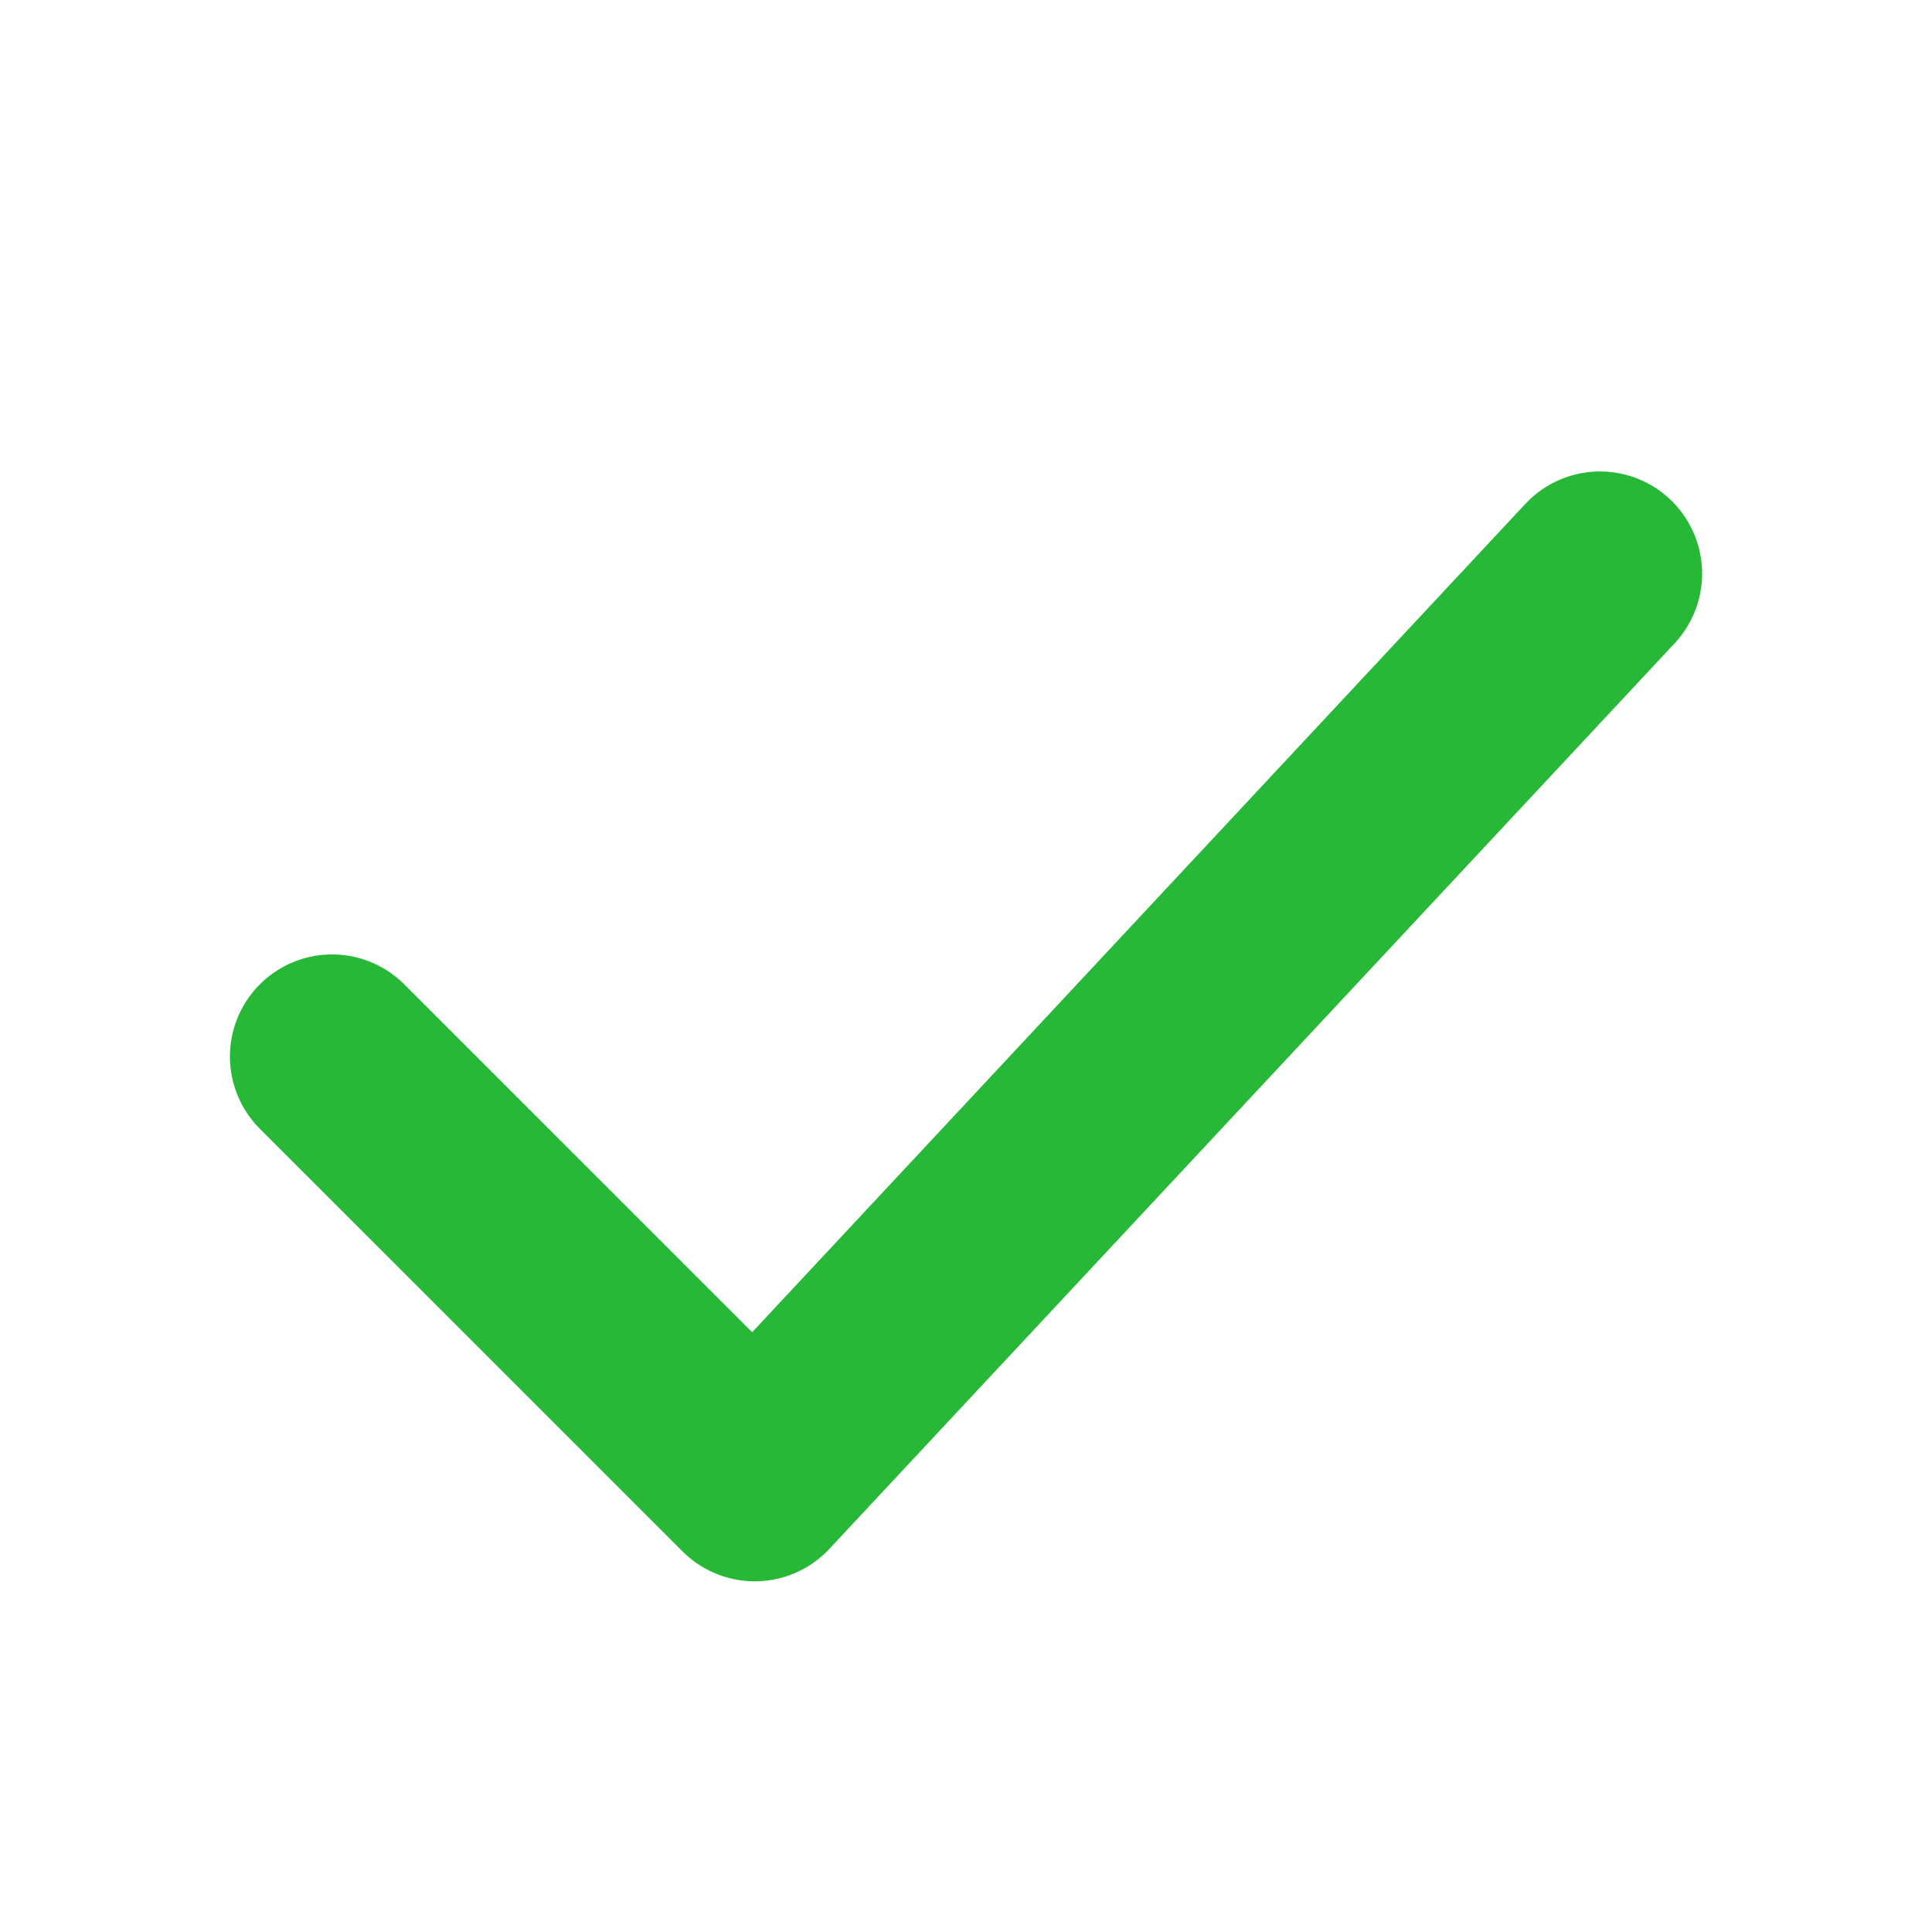
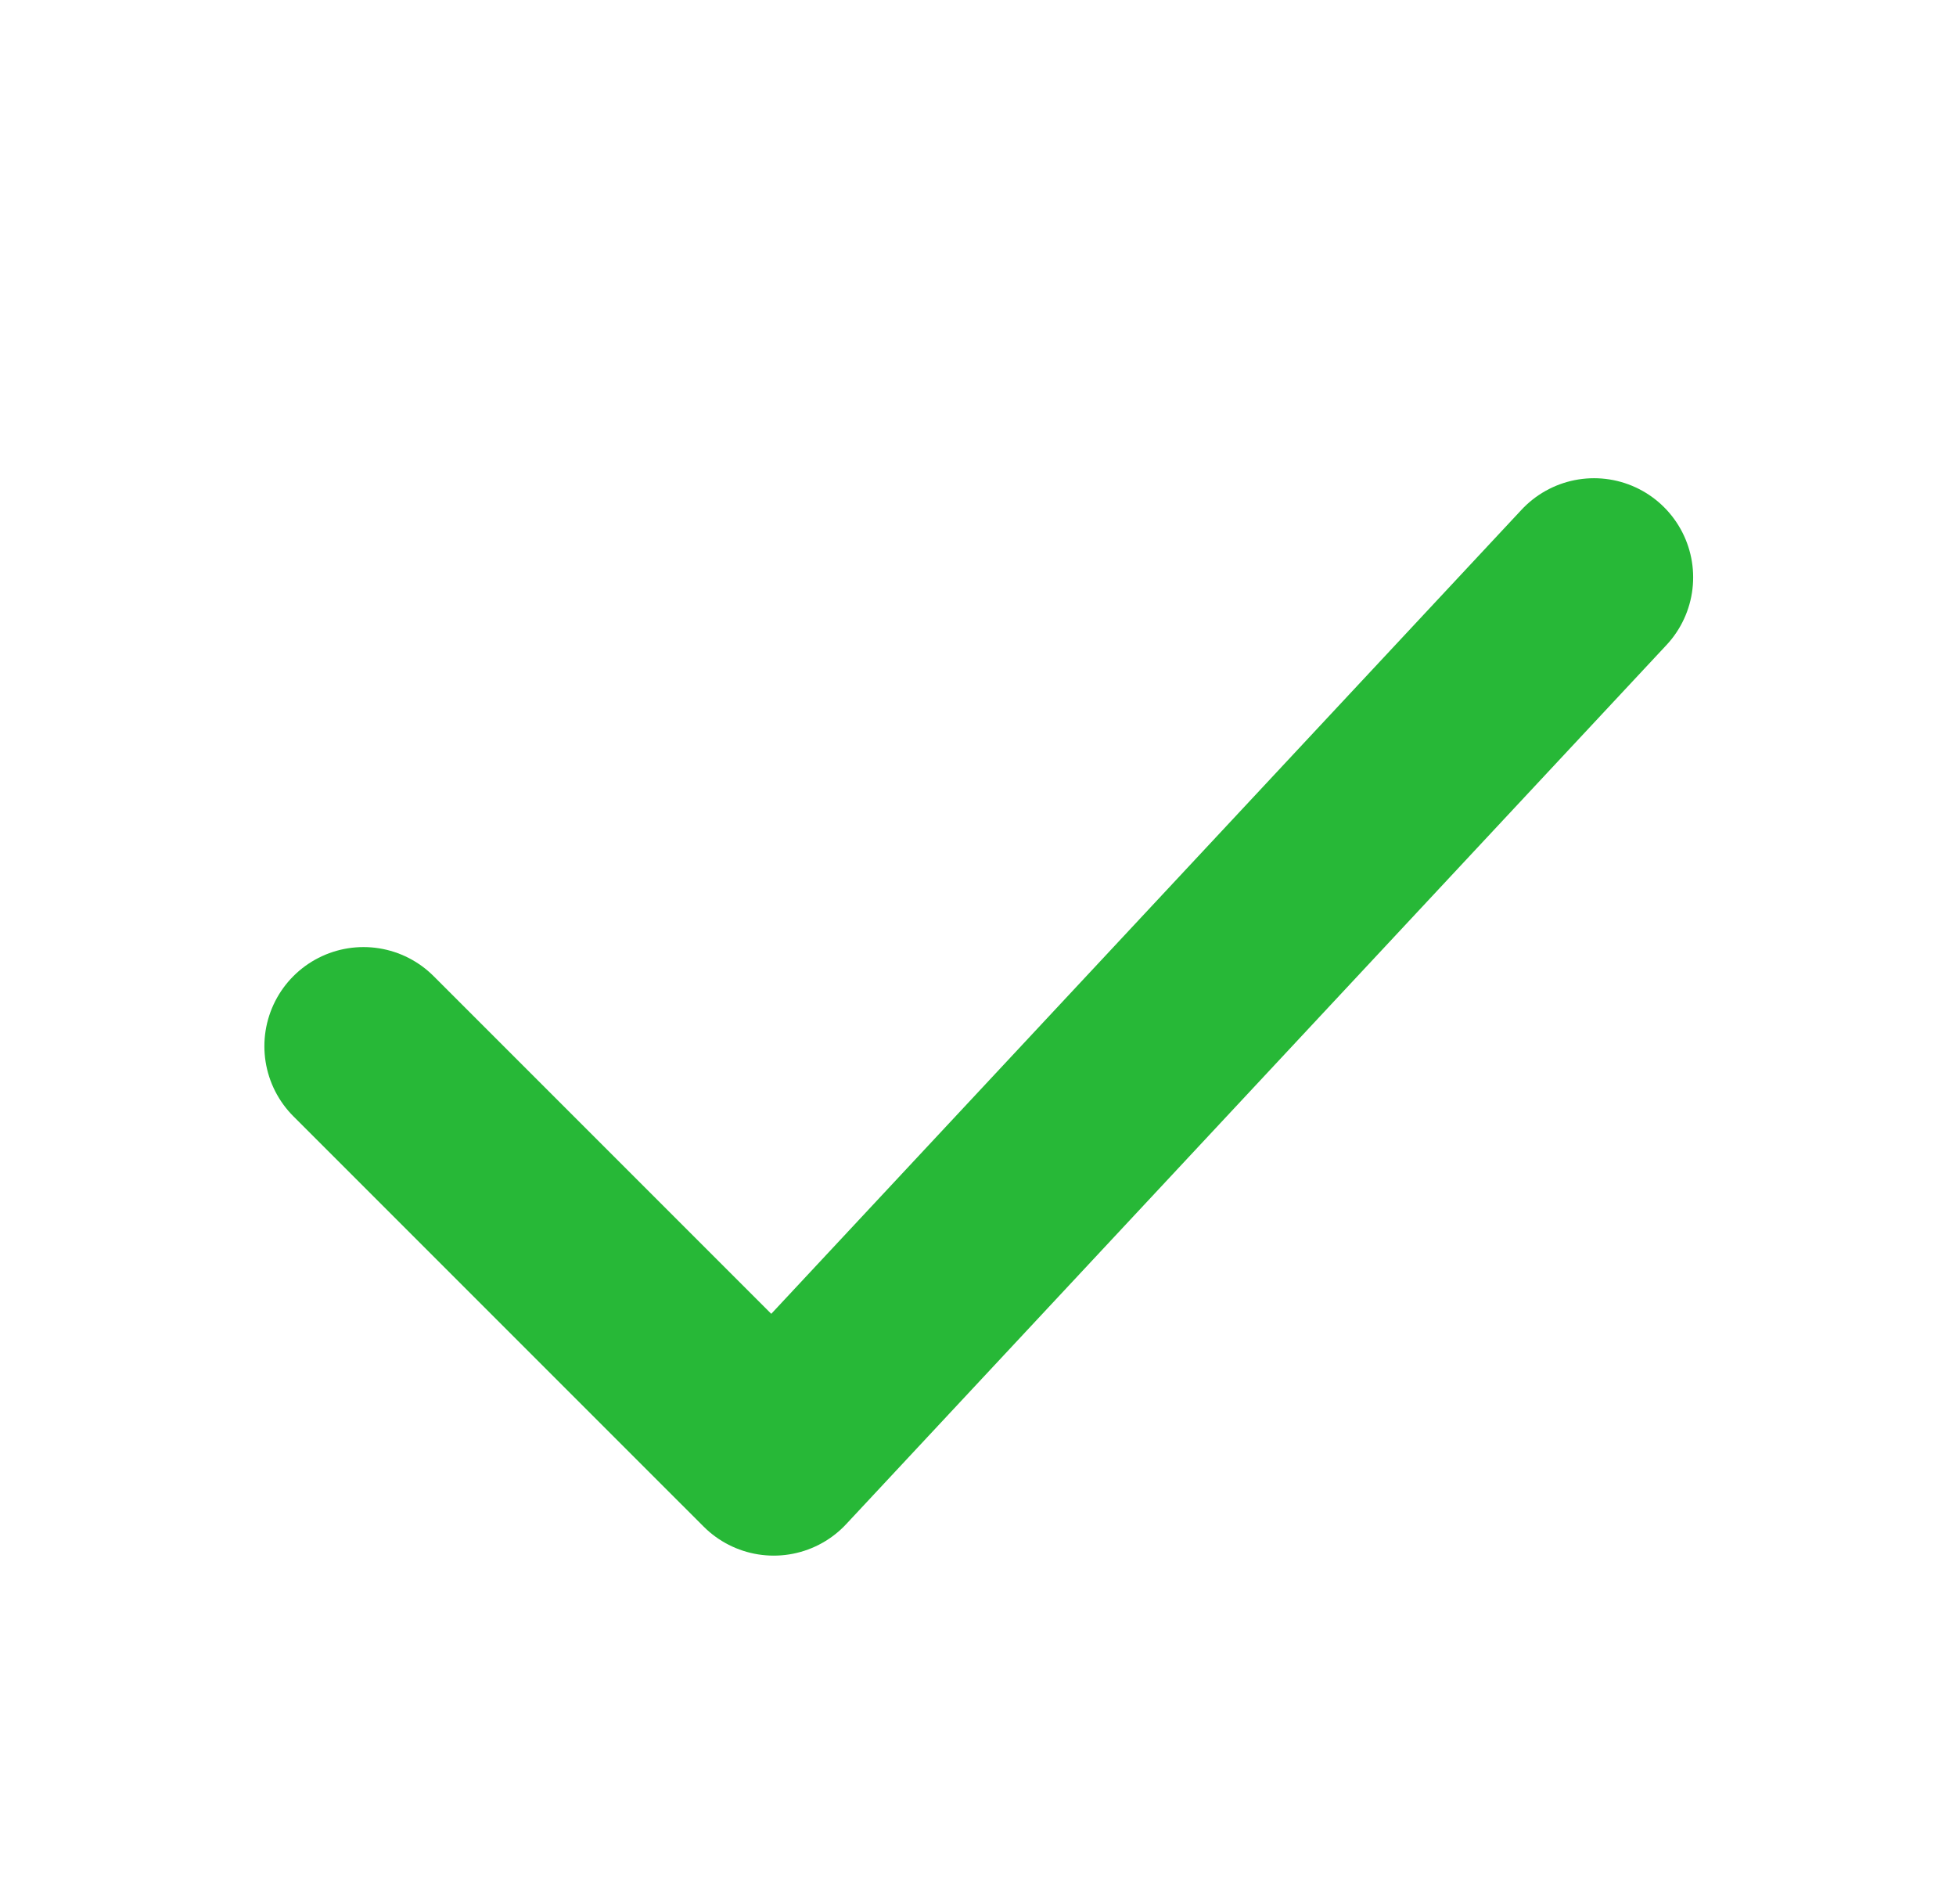
- <svg xmlns="http://www.w3.org/2000/svg" width="47" height="47" fill="none">
-   <path d="M8.078 25.703L18.36 35.984l20.563-22.03" stroke="#27B837" stroke-width="4.969" stroke-linecap="round" stroke-linejoin="round" />
+ <svg xmlns="http://www.w3.org/2000/svg" width="37" height="36" fill="none">
+   <path d="M6.876 19.786l7.76 7.759 15.517-16.626" stroke="#27B837" stroke-width="3.75" stroke-linecap="round" stroke-linejoin="round" />
</svg>
